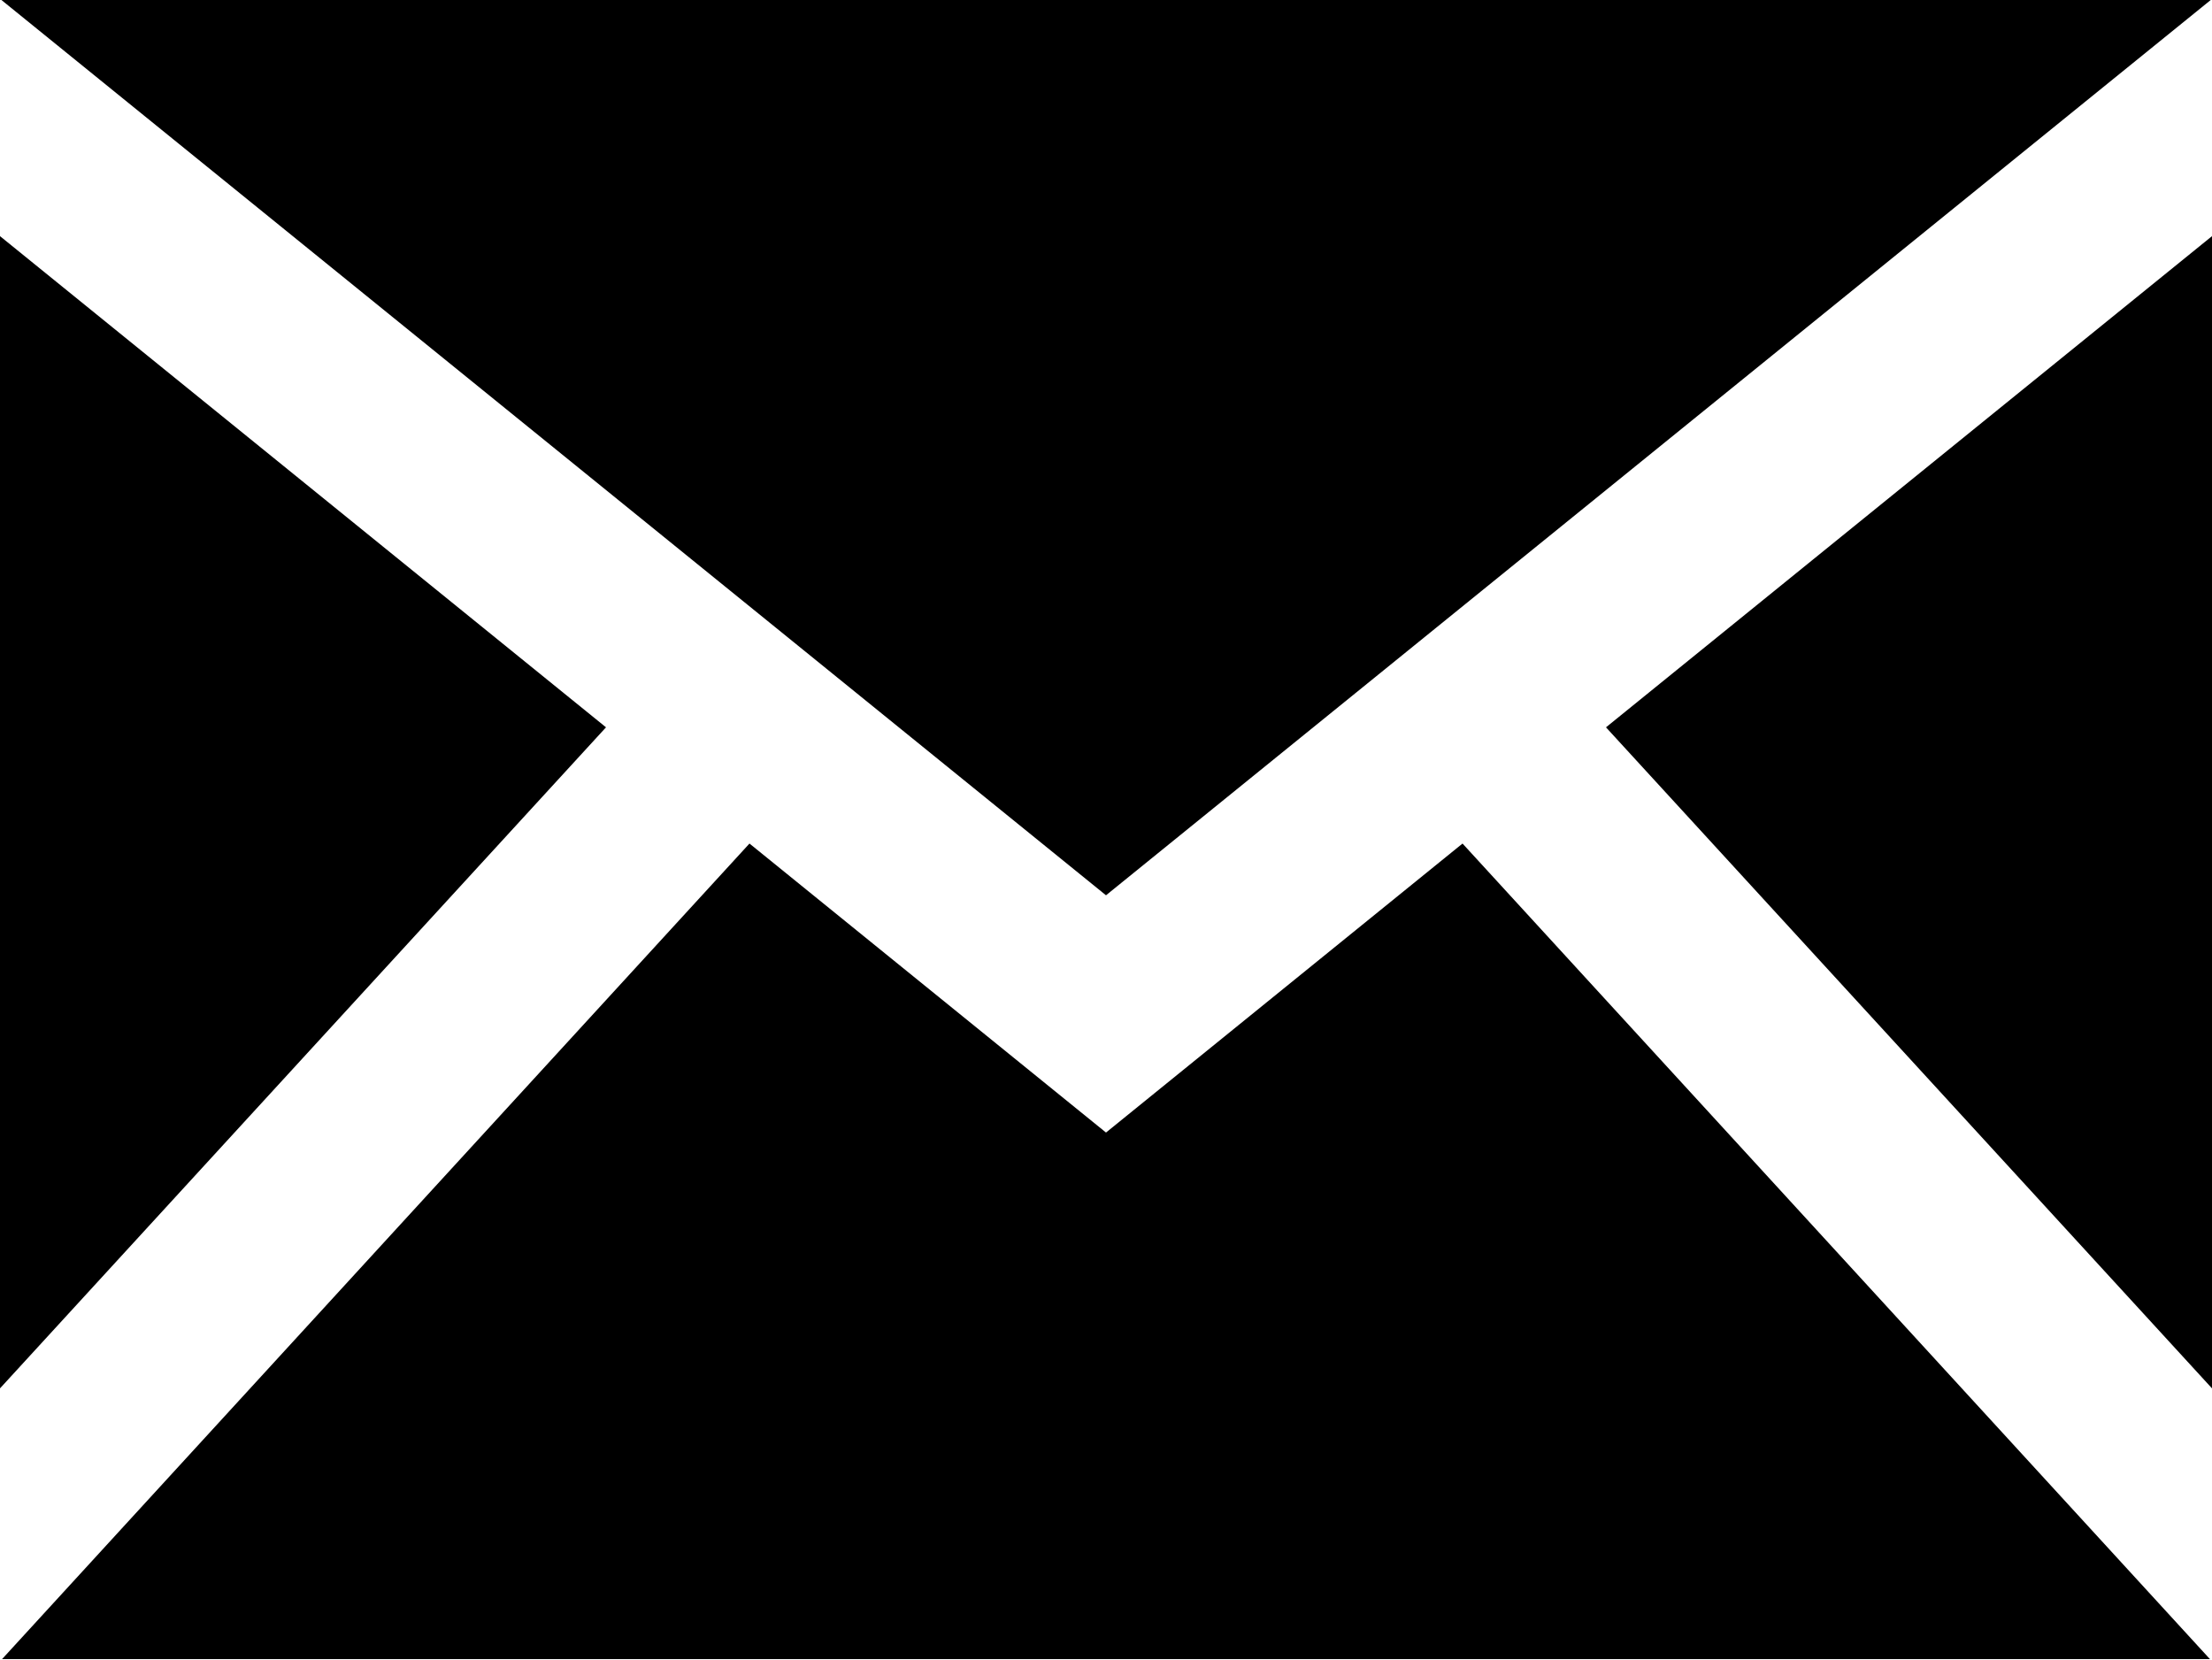
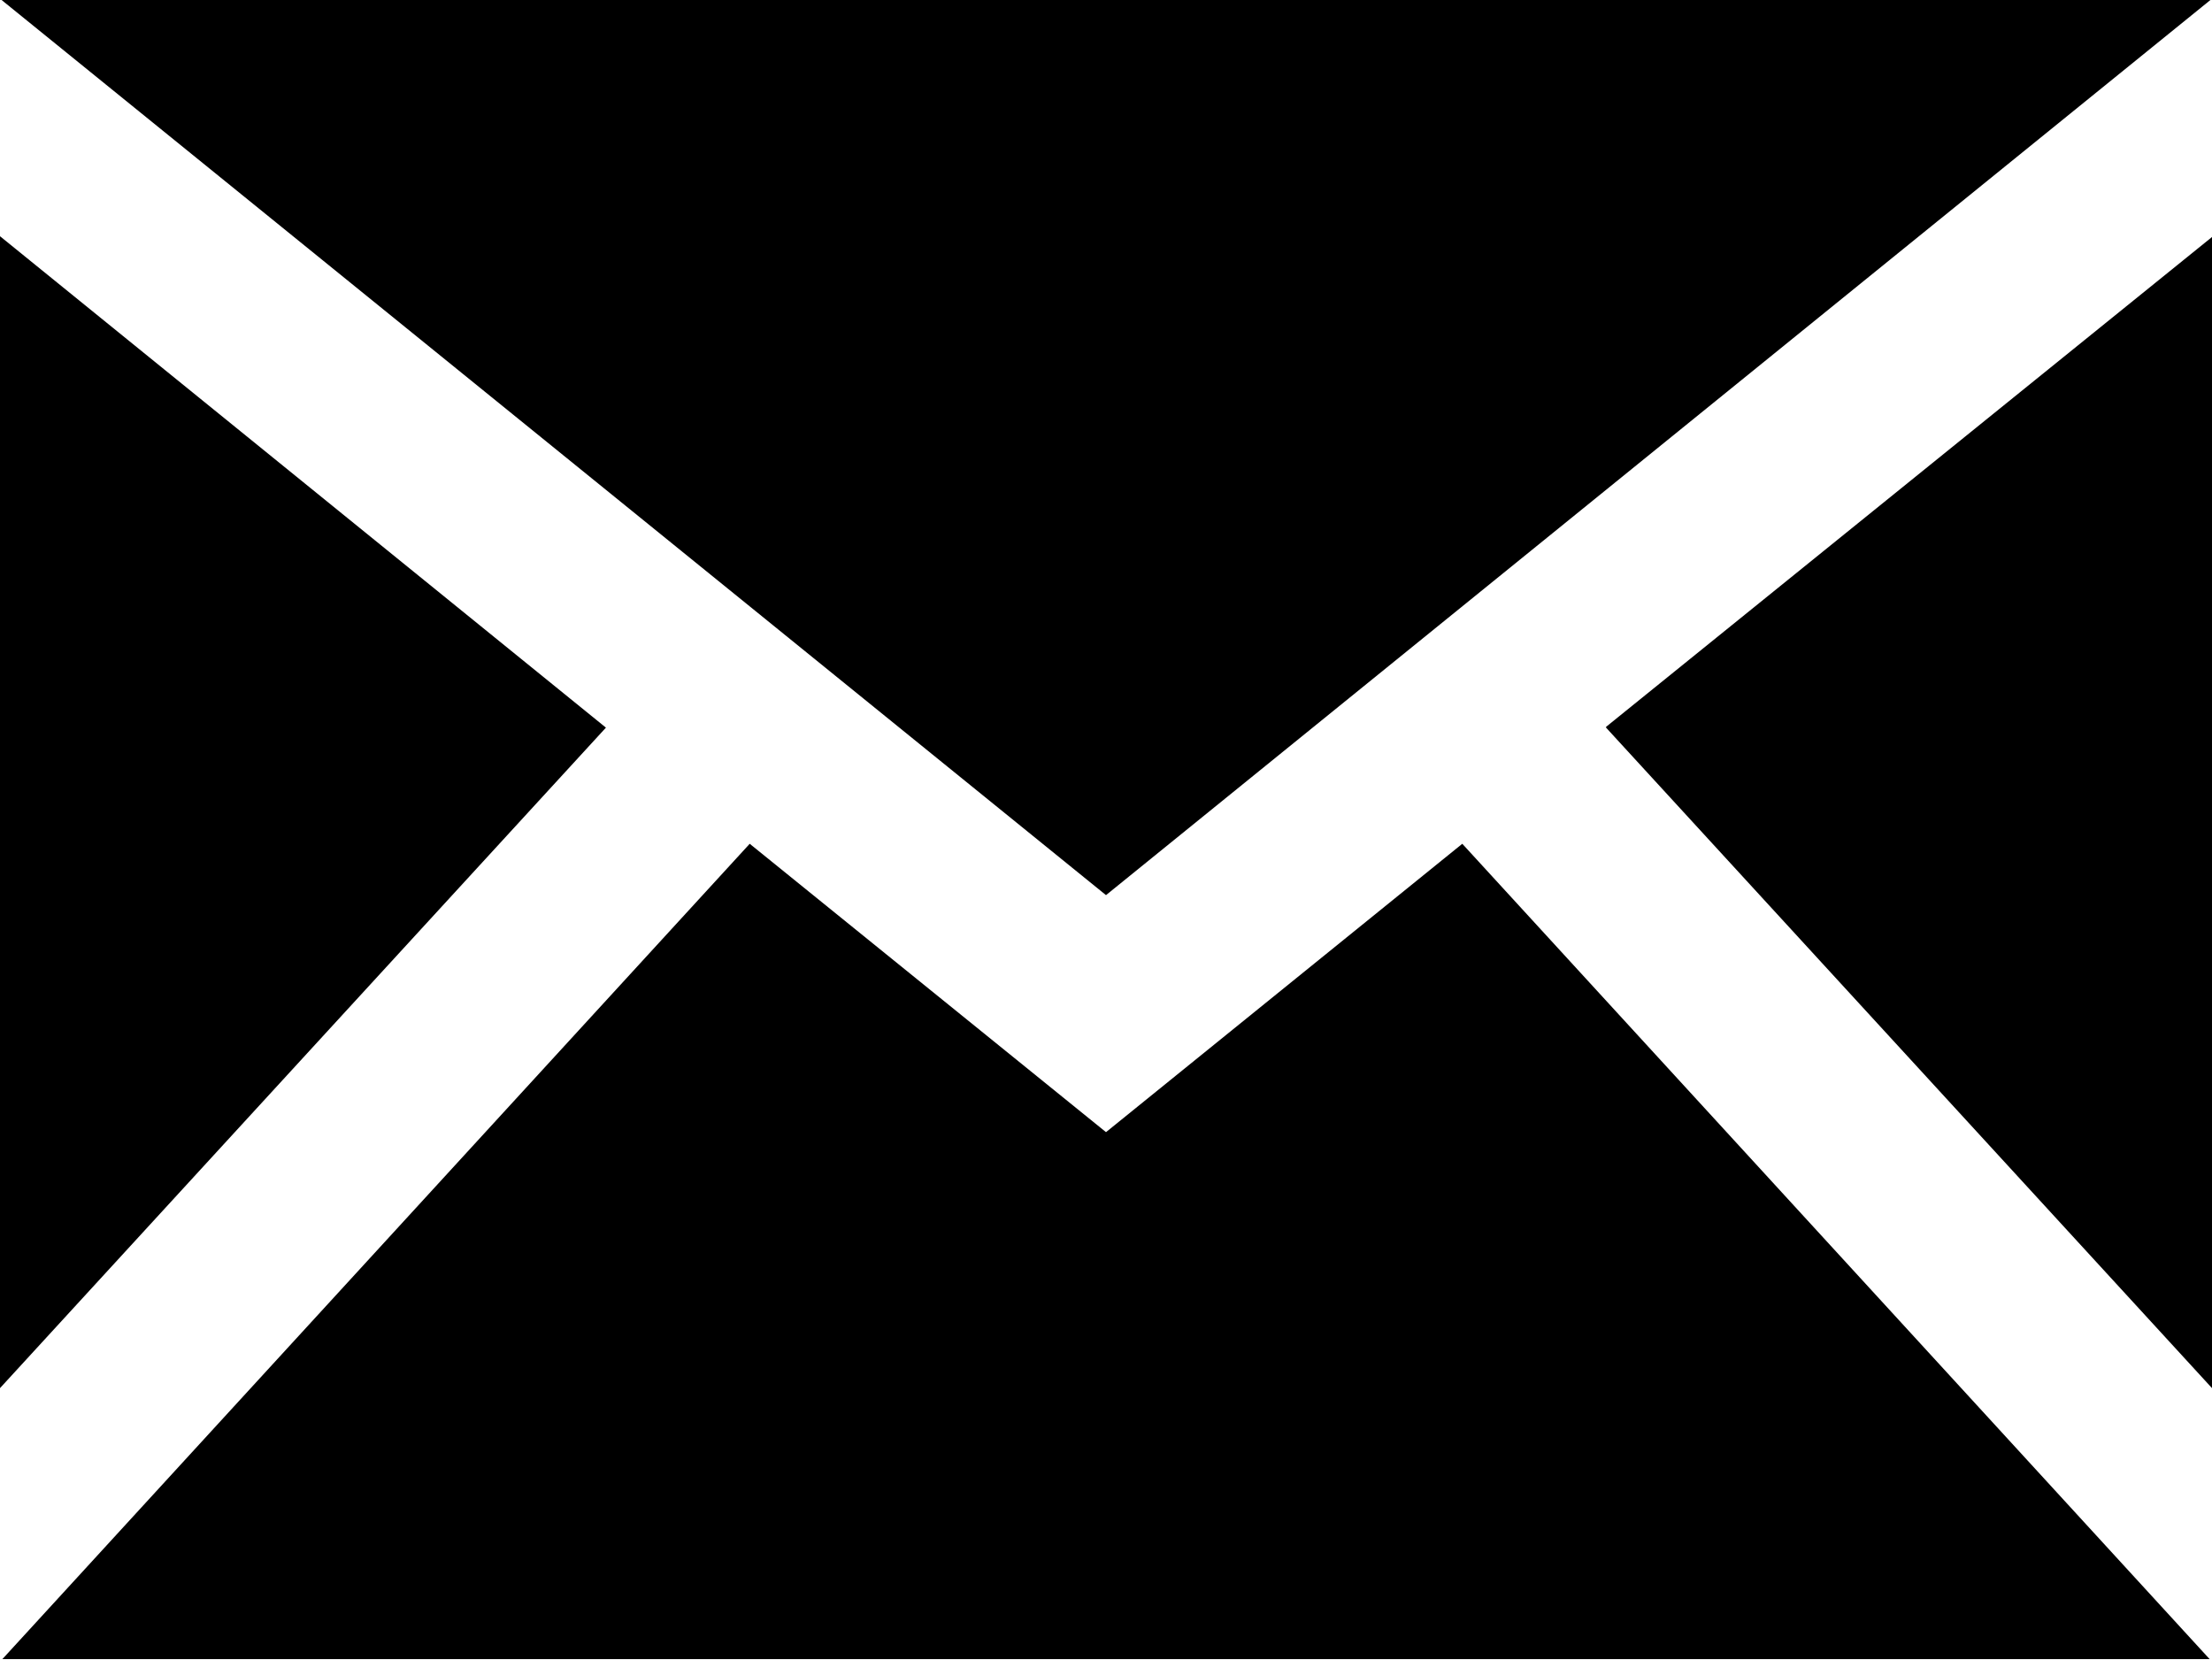
- <svg xmlns="http://www.w3.org/2000/svg" width="28" height="21" viewBox="0 0 28 21" fill="none">
-   <path d="M14 11.332L0.018 0H27.984L14 11.332ZM7.671 9.206L0 2.989V17.573L7.671 9.206ZM20.329 9.206L28 17.573V2.989L20.329 9.206ZM18.513 10.677L14 14.335L9.487 10.677L0.026 21H27.974L18.513 10.677Z" fill="black" />
+ <svg xmlns="http://www.w3.org/2000/svg" width="28" height="21" fill="none">
+   <path d="M14 11.33L.02 0h27.96L14 11.33zM7.67 9.21L0 2.99v14.58l7.67-8.36zm12.66 0L28 17.57V3L20.33 9.2zm-1.82 1.47L14 14.33l-4.51-3.65L.03 21h27.94l-9.46-10.32z" fill="#000" />
</svg>
